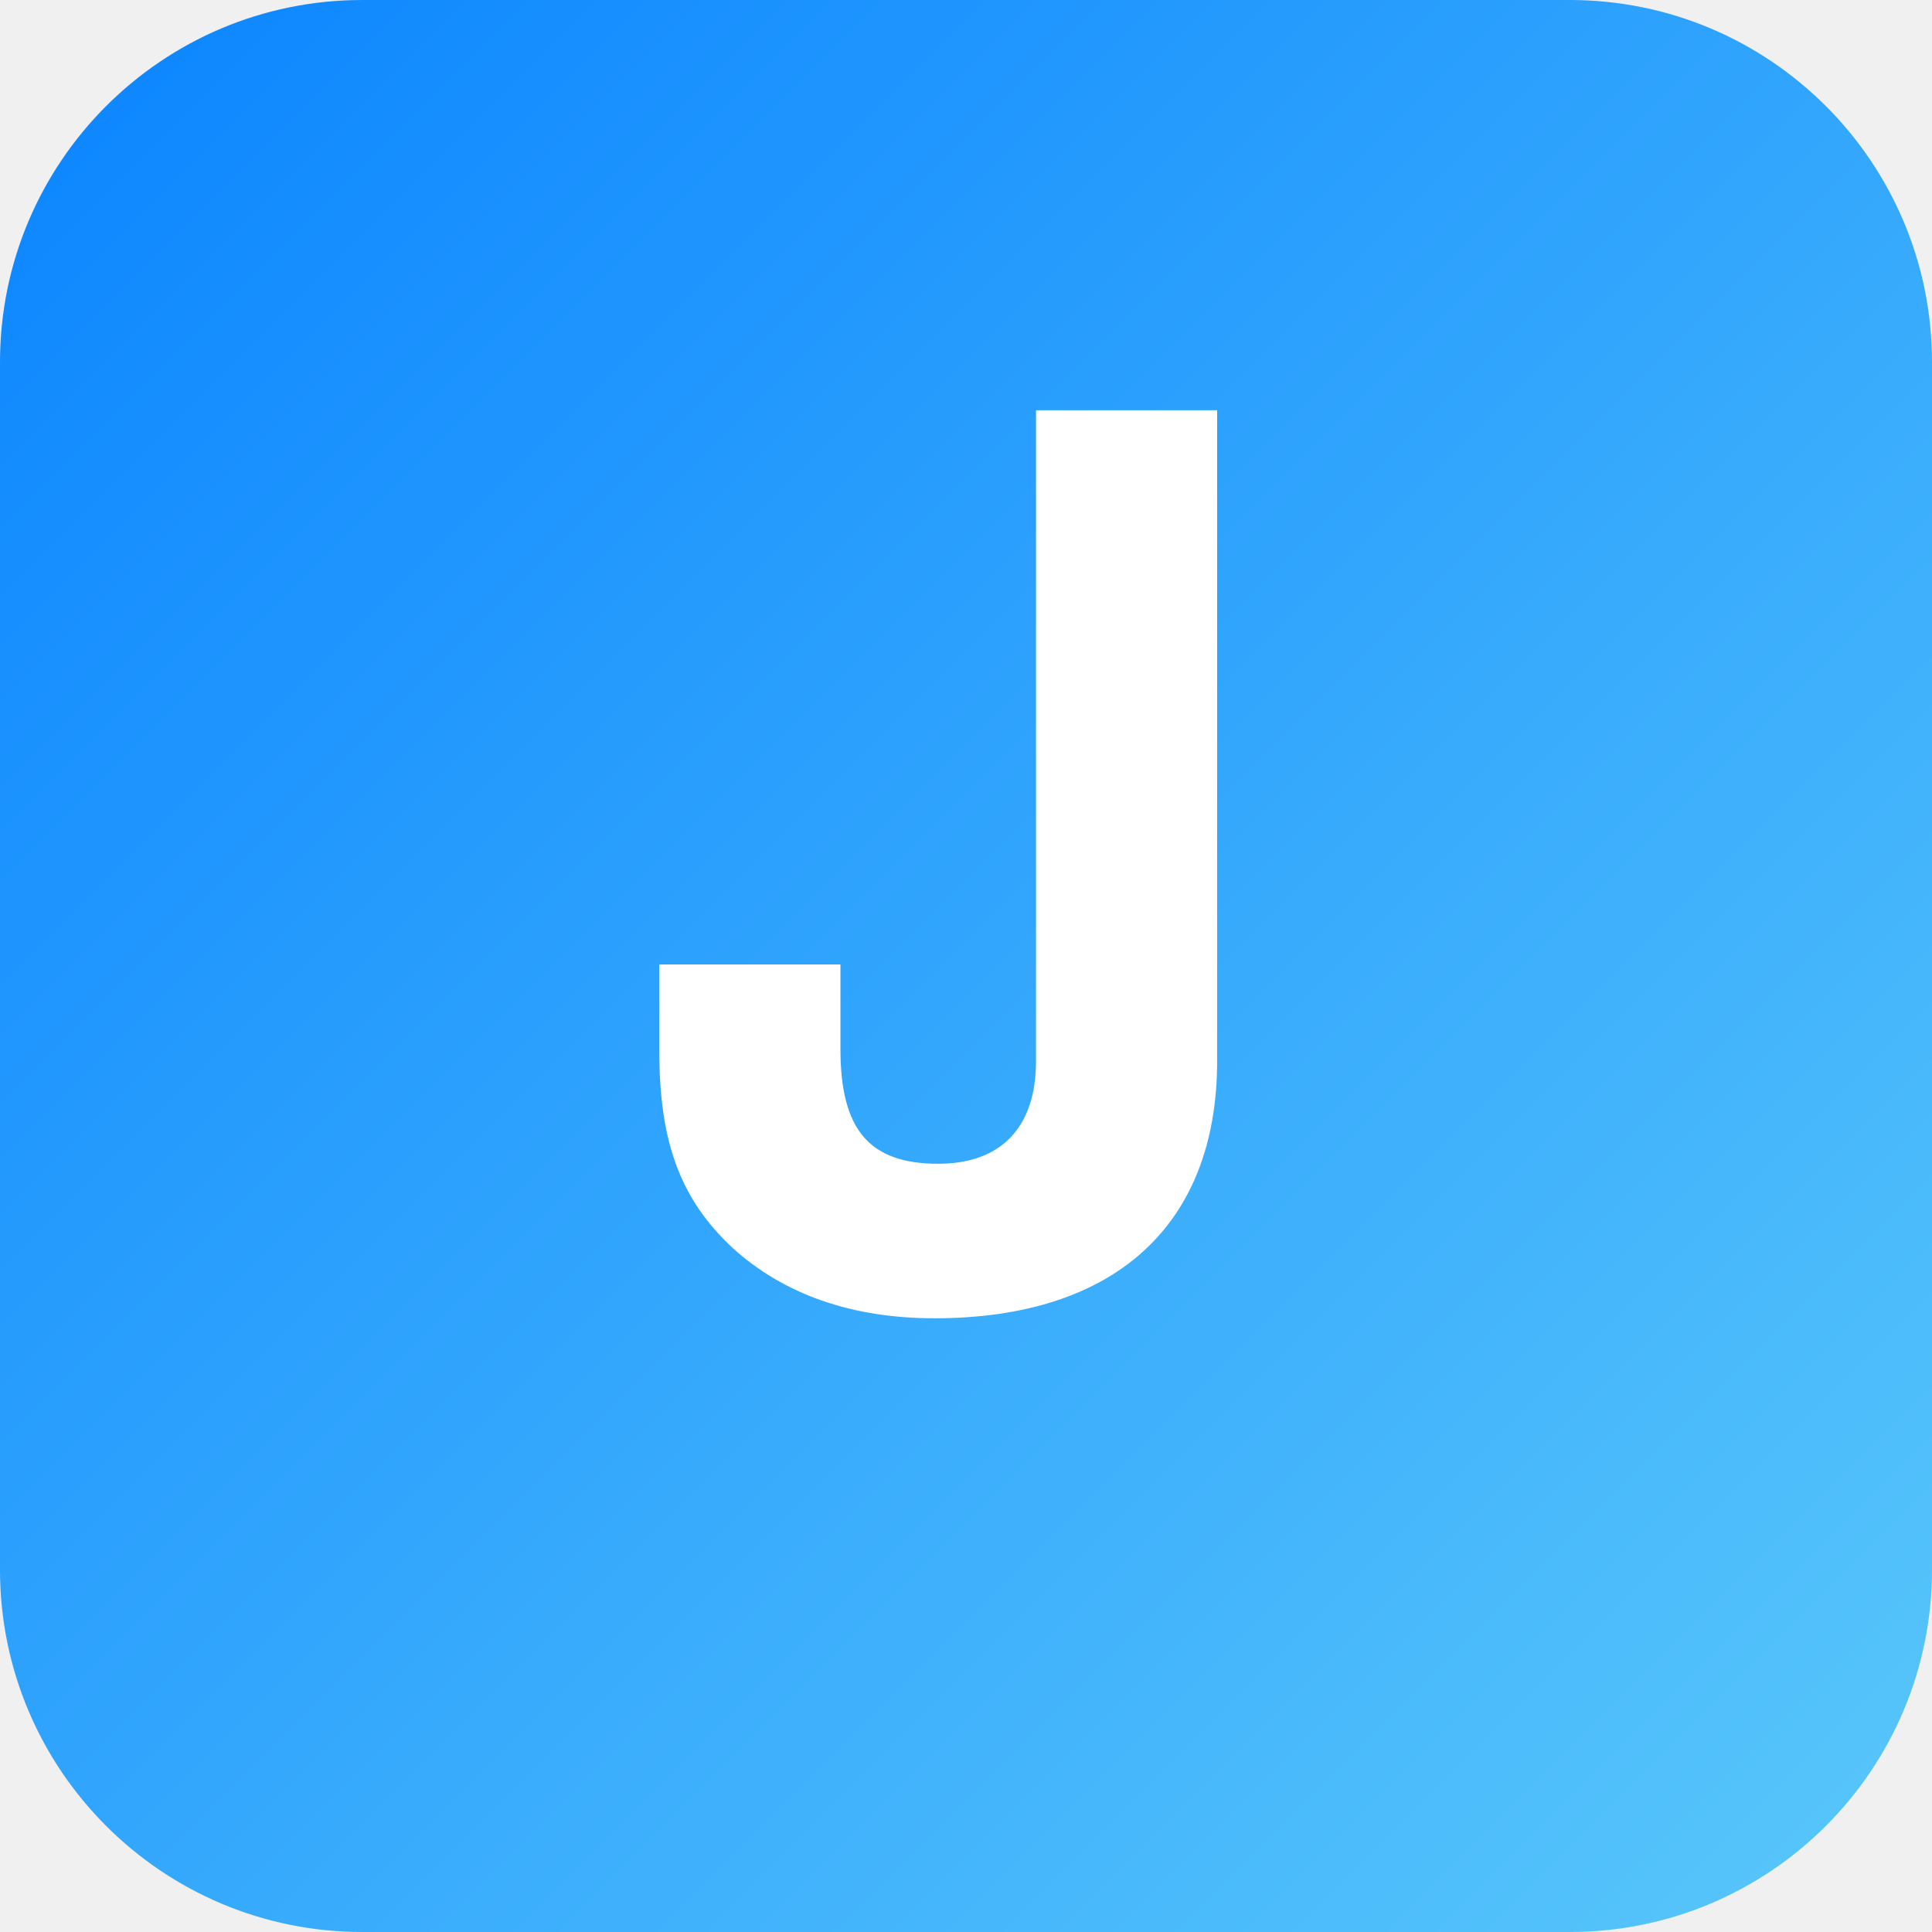
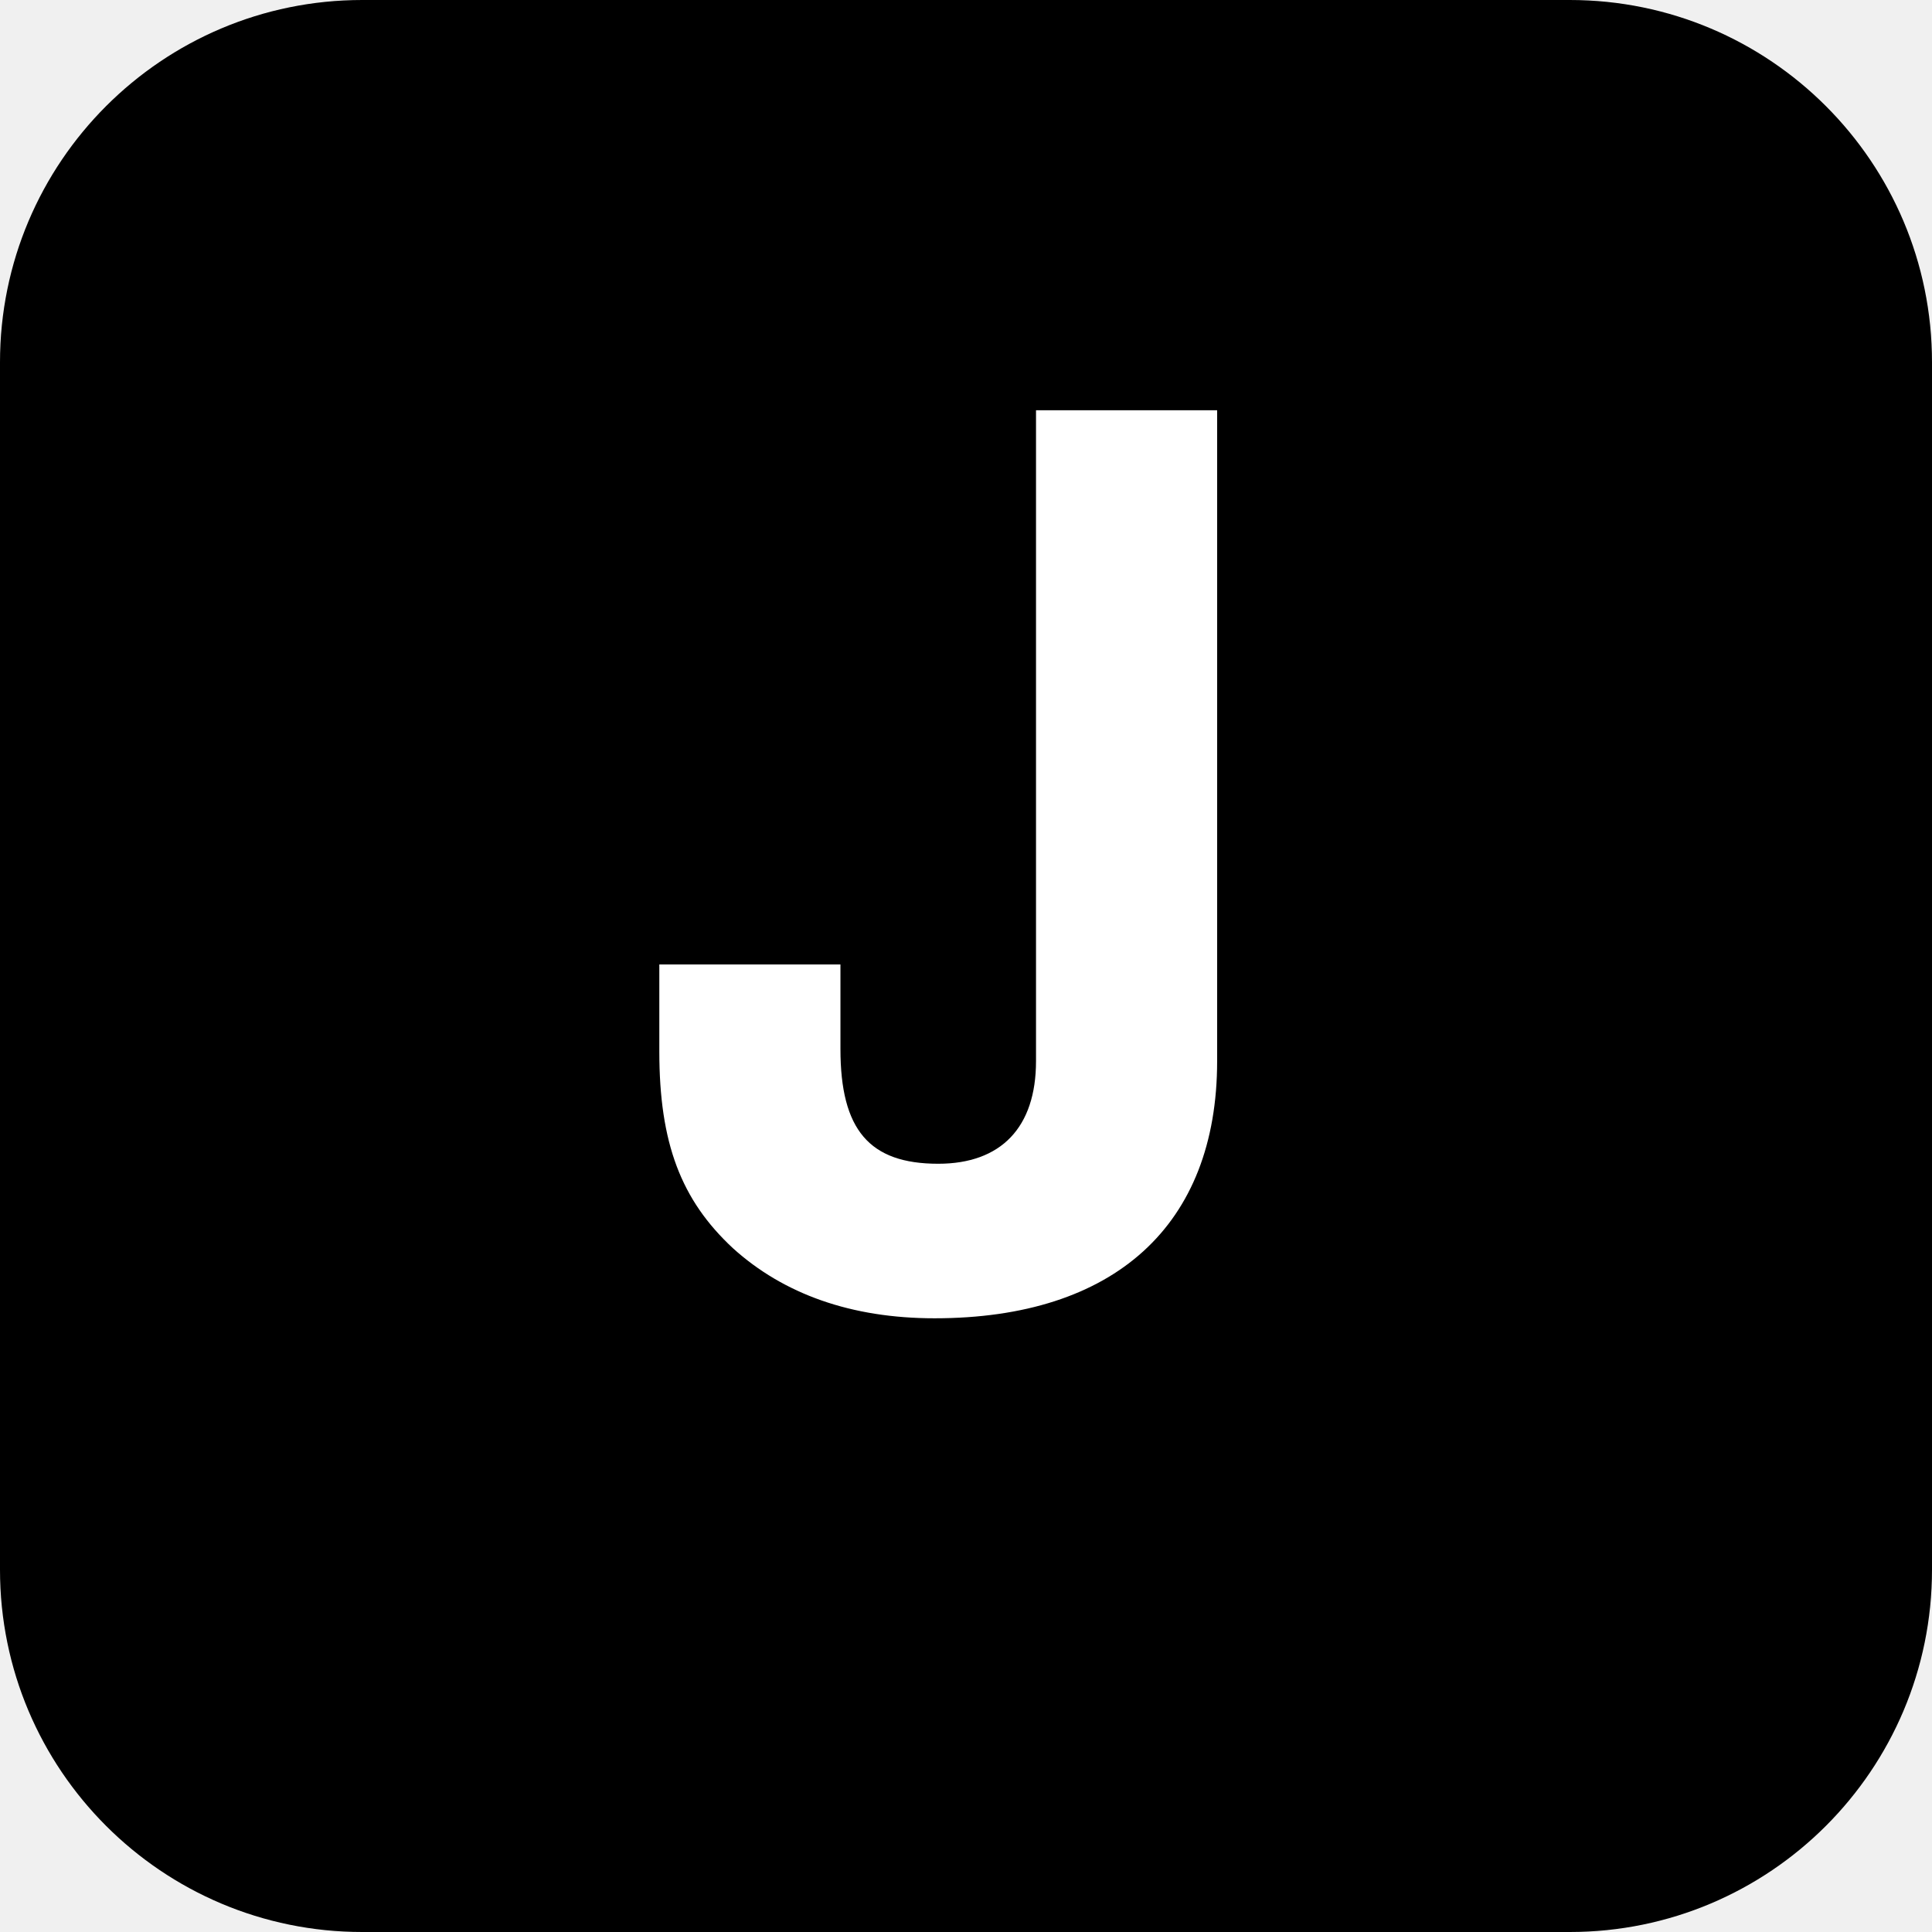
<svg xmlns="http://www.w3.org/2000/svg" viewBox="0 0 512 512" width="512" height="512">
-   <defs>
-     <linearGradient id="bg" x1="0" y1="0" x2="1" y2="1">
-       <stop offset="0%" stop-color="#0a84ff" />
-       <stop offset="100%" stop-color="#5ac8fa" />
-     </linearGradient>
-   </defs>
-   <rect width="512" height="512" rx="96" fill="url(#bg)" />
+   <rect width="512" height="512" rx="96" fill="#000000" />
  <text x="256" y="342" font-family="-apple-system,Helvetica Neue,Helvetica,Arial,sans-serif" font-size="320" font-weight="700" fill="white" text-anchor="middle">J</text>
</svg>
